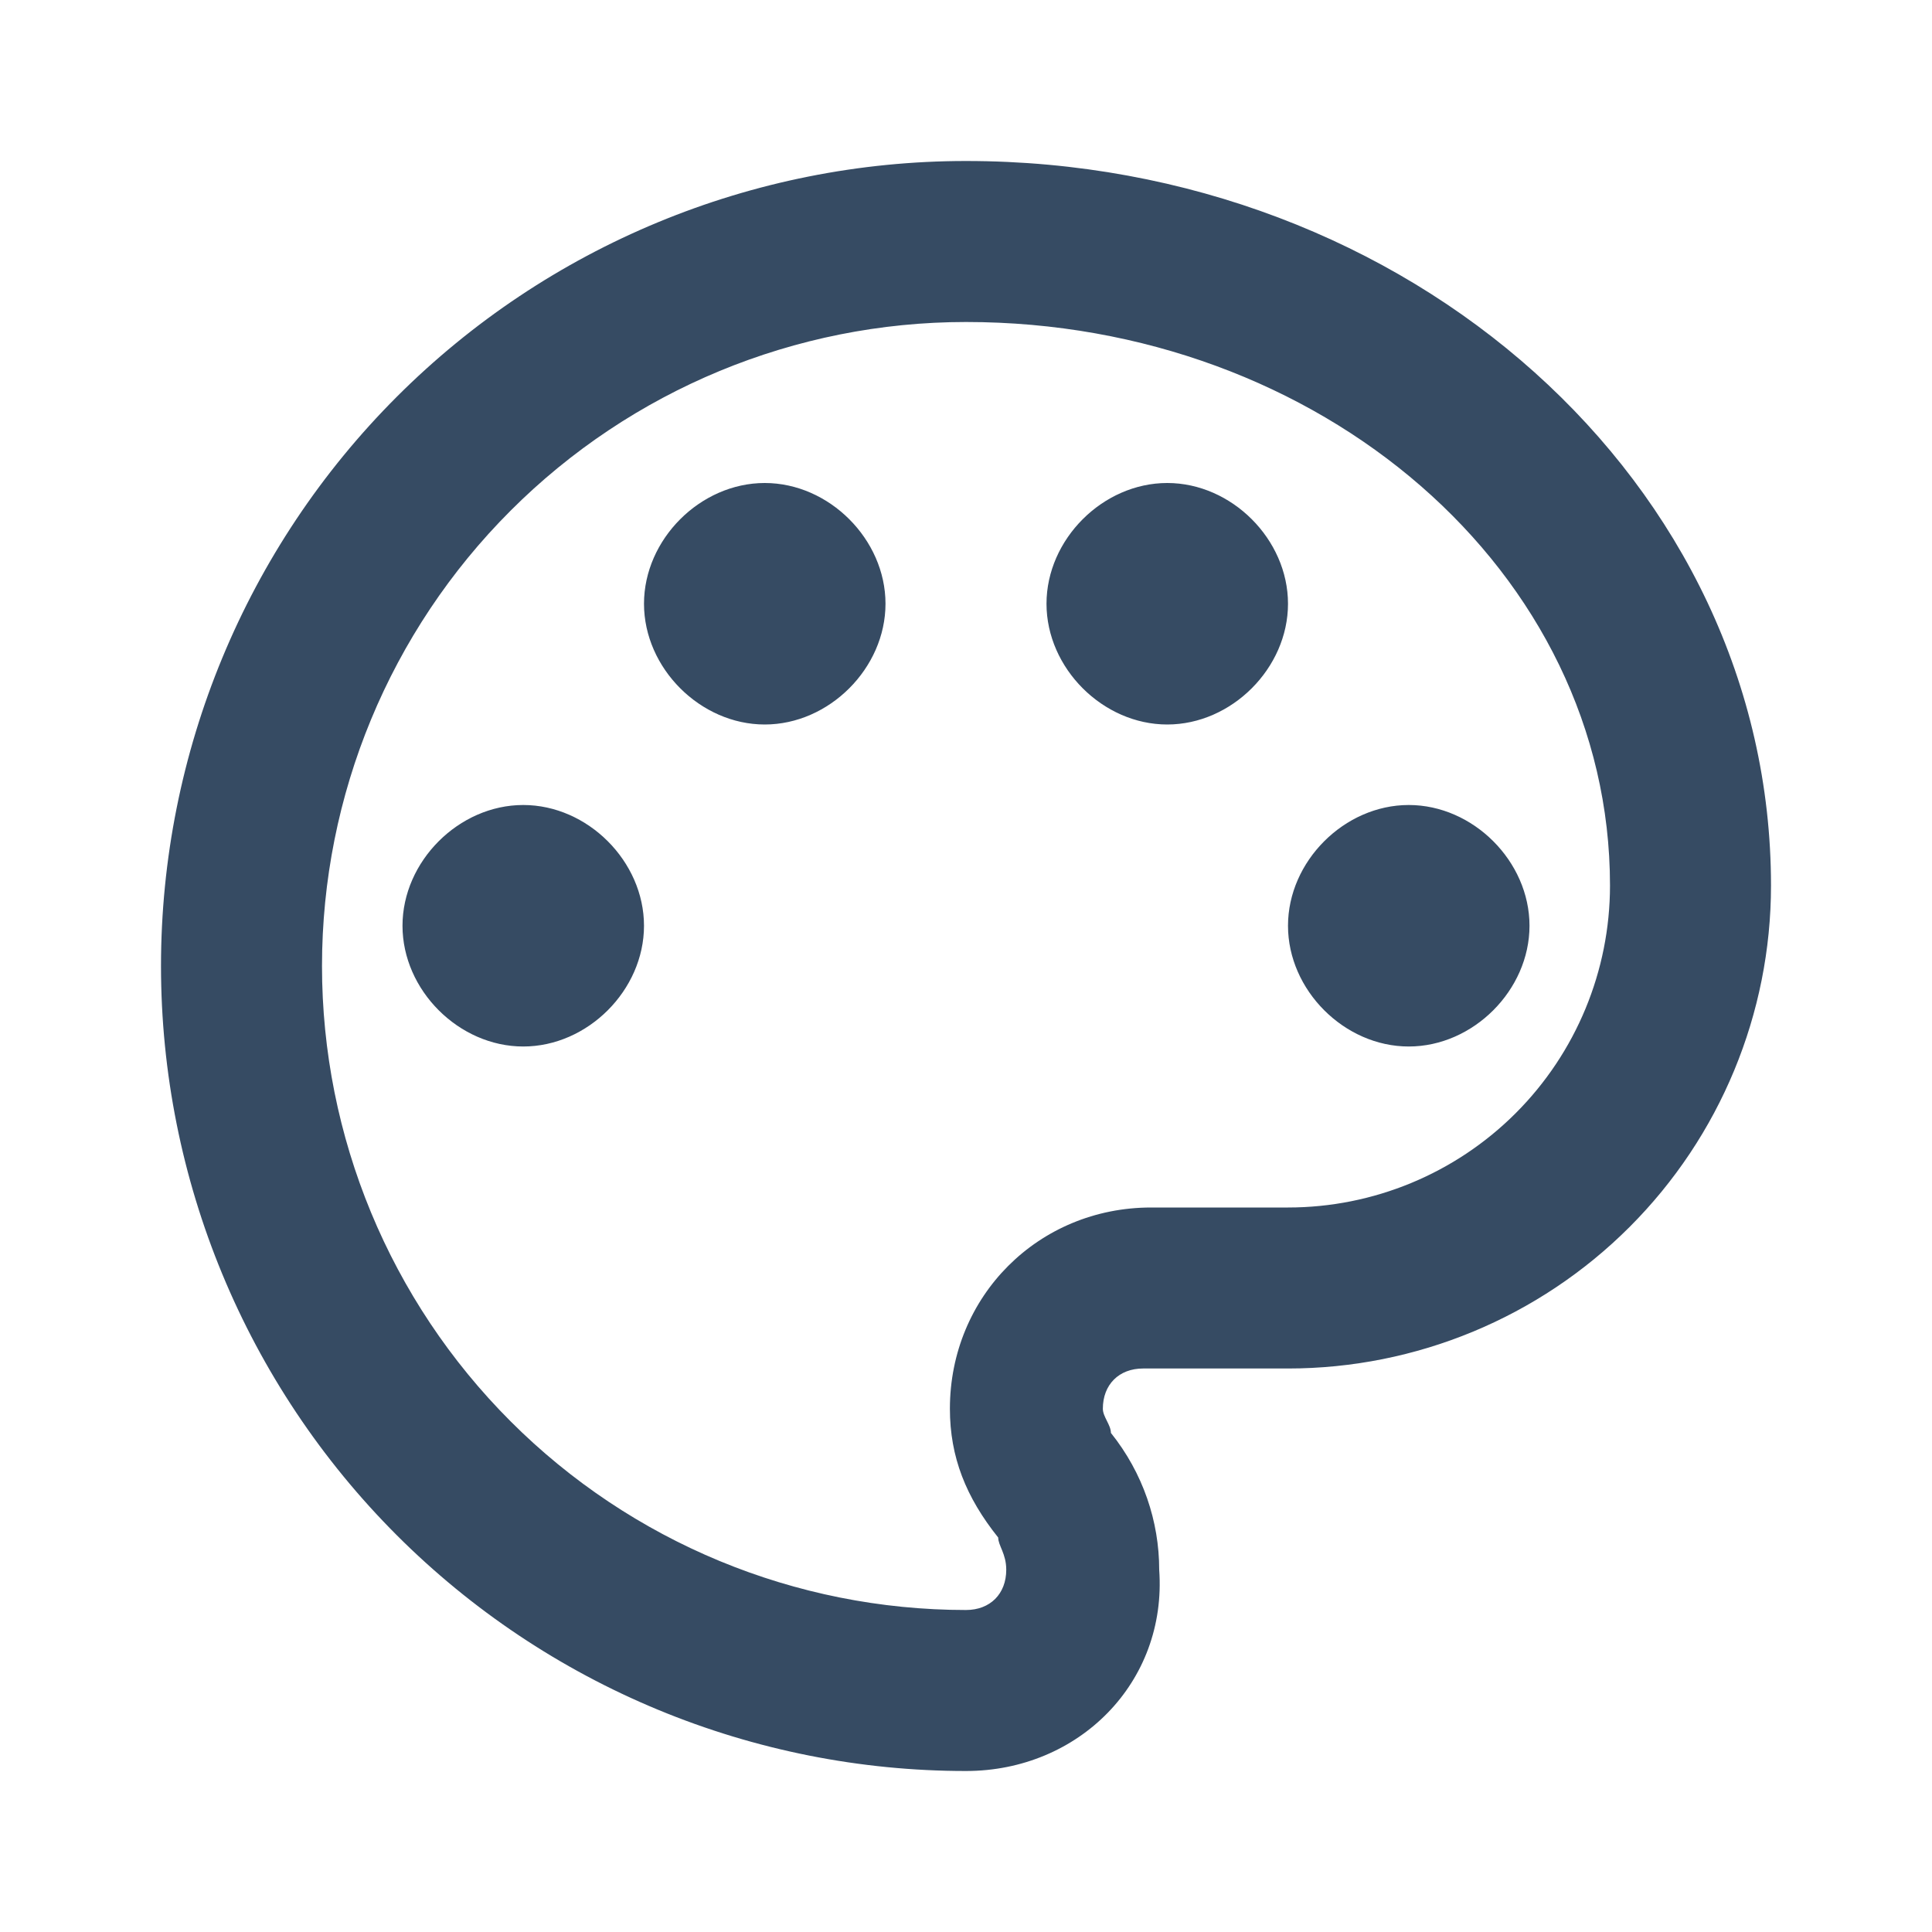
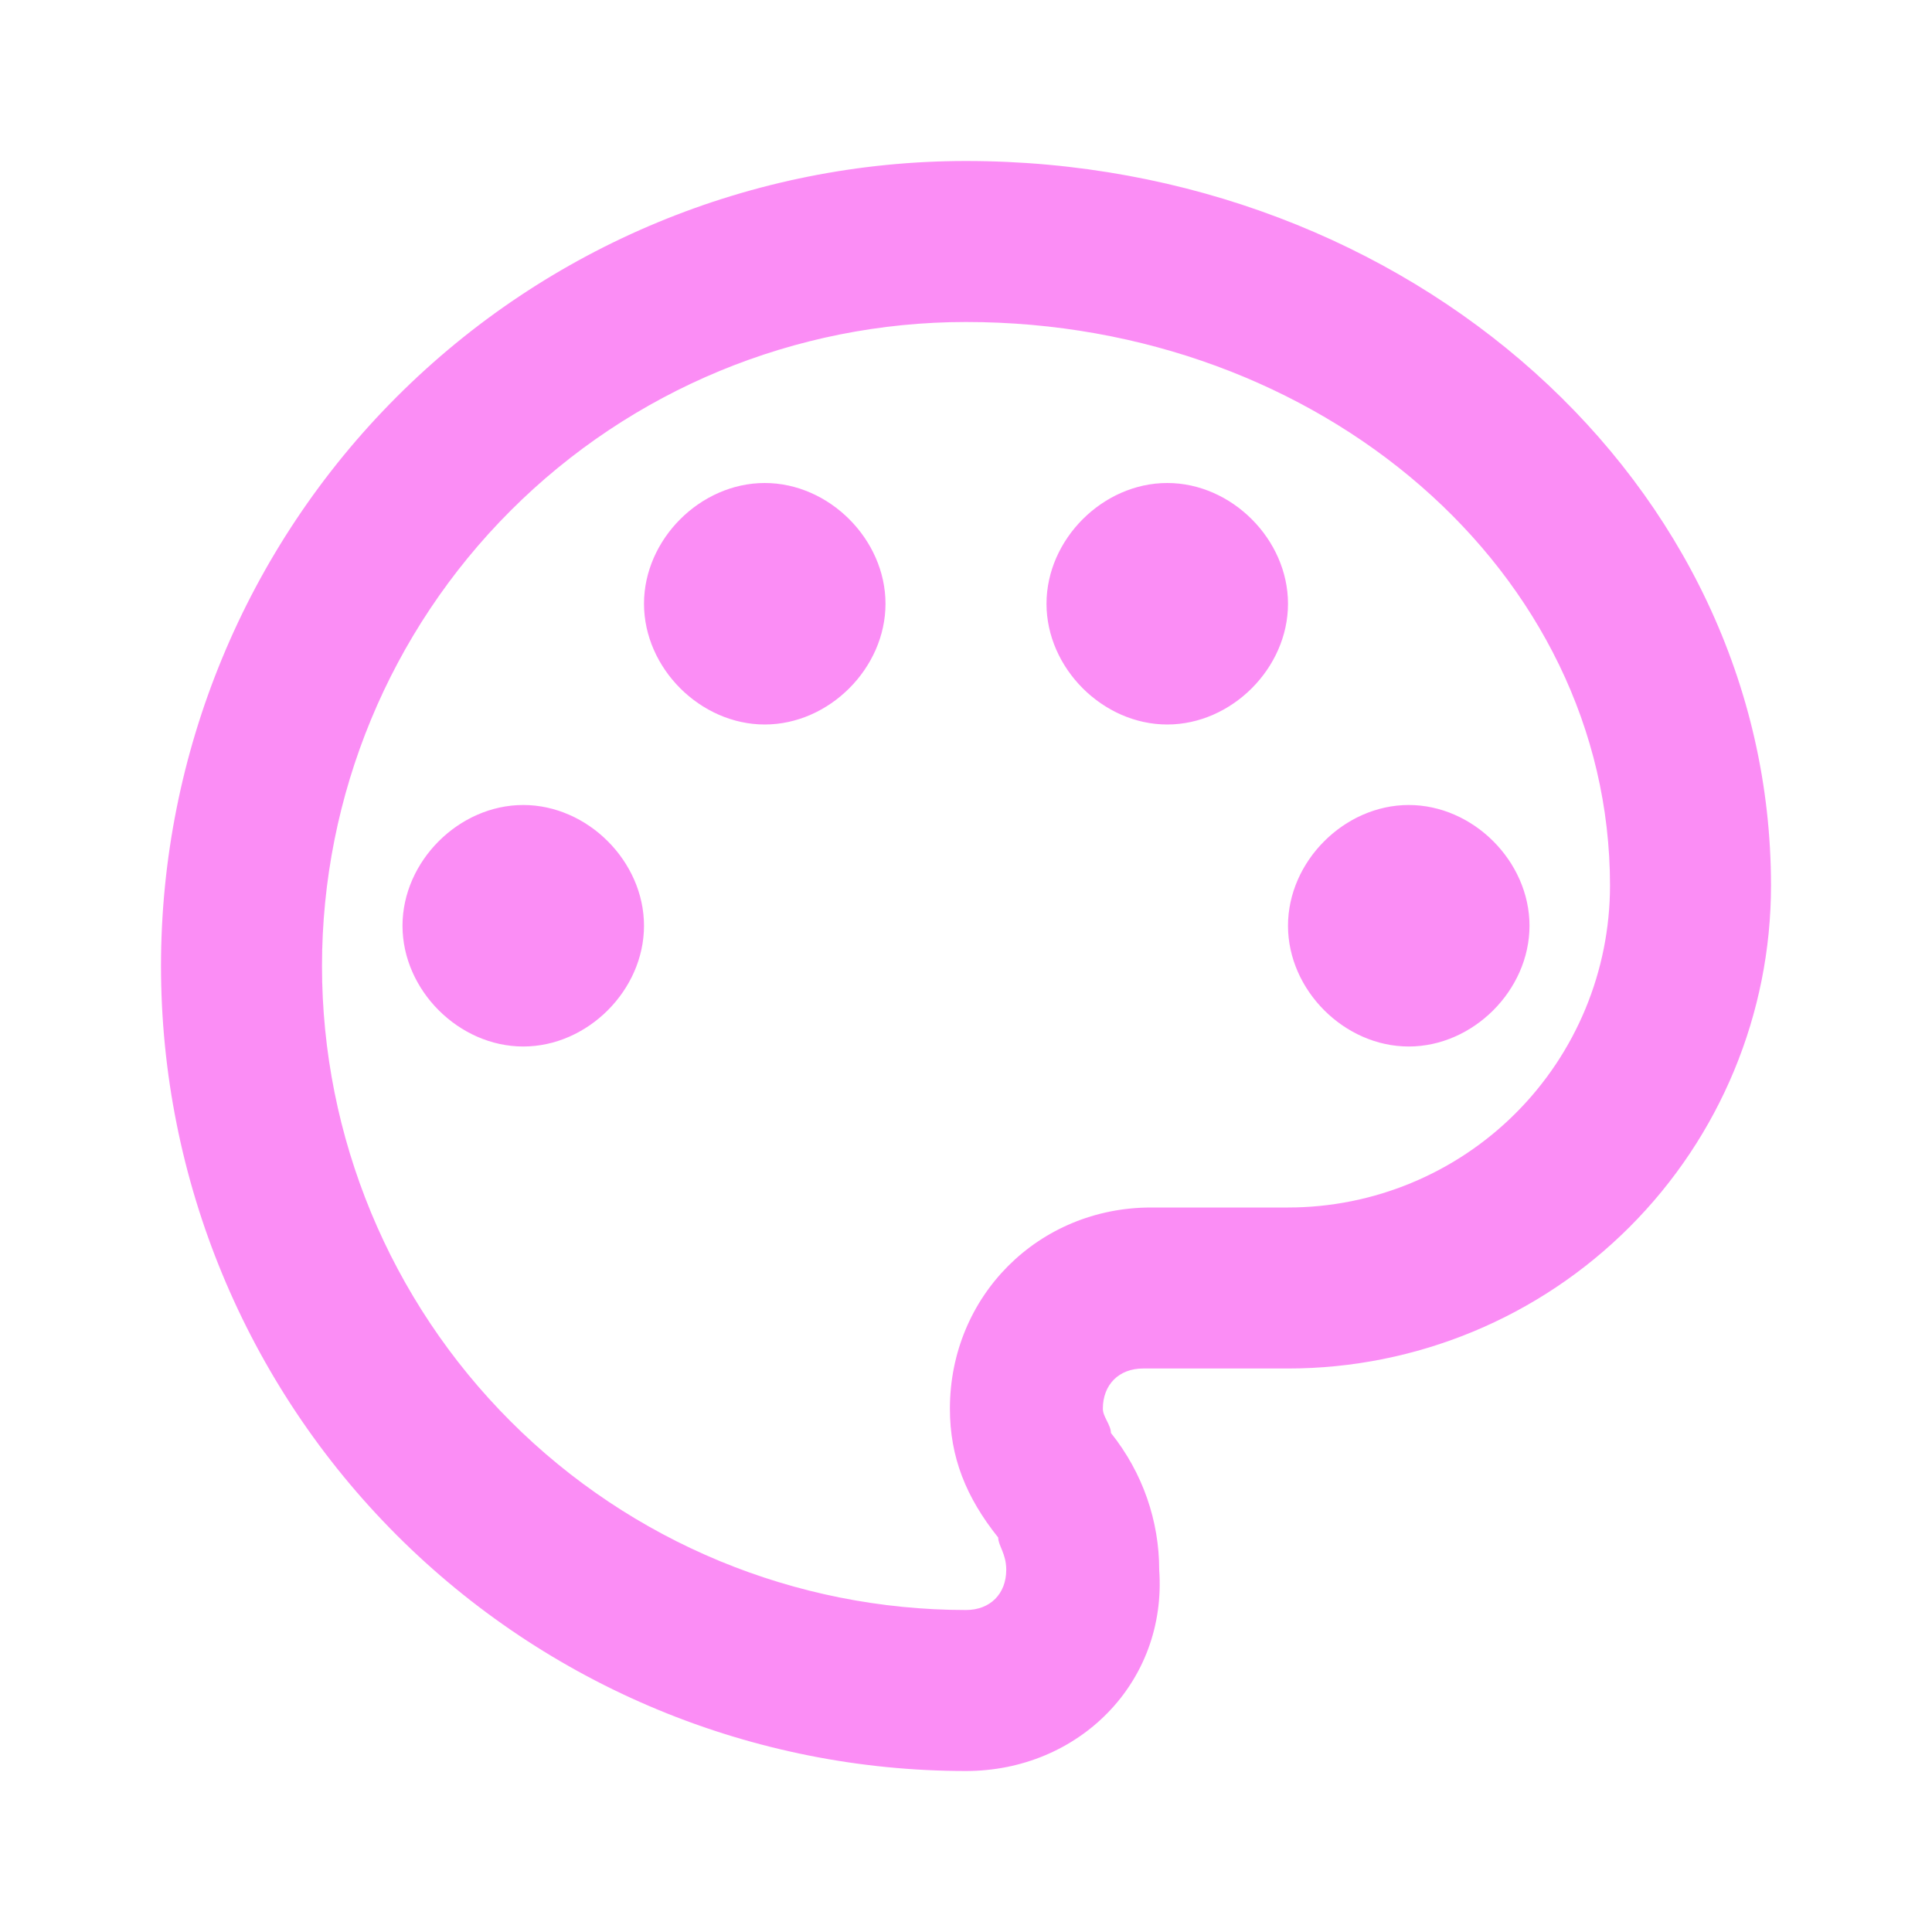
<svg xmlns="http://www.w3.org/2000/svg" width="80" height="80" viewBox="0 0 120 120" fill="none">
-   <path d="M60 110C53.434 110 46.932 108.707 40.866 106.194C34.8 103.681 29.288 99.998 24.645 95.355C15.268 85.978 10 73.261 10 60C10 46.739 15.268 34.022 24.645 24.645C34.022 15.268 46.739 10 60 10C87.5 10 110 30 110 55C110 62.956 106.839 70.587 101.213 76.213C95.587 81.839 87.957 85 80 85H71C69.5 85 68.5 86 68.5 87.5C68.5 88 69 88.5 69 89C71 91.5 72 94.5 72 97.5C72.5 104.5 67 110 60 110ZM60 20C49.391 20 39.217 24.214 31.716 31.716C24.214 39.217 20 49.391 20 60C20 70.609 24.214 80.783 31.716 88.284C39.217 95.786 49.391 100 60 100C61.5 100 62.5 99 62.5 97.5C62.5 96.5 62 96 62 95.5C60 93 59 90.5 59 87.5C59 80.5 64.5 75 71.5 75H80C85.304 75 90.391 72.893 94.142 69.142C97.893 65.391 100 60.304 100 55C100 35.5 82 20 60 20ZM32.5 50C36.5 50 40 53.5 40 57.5C40 61.5 36.5 65 32.5 65C28.5 65 25 61.5 25 57.5C25 53.5 28.5 50 32.5 50ZM47.5 30C51.5 30 55 33.5 55 37.5C55 41.5 51.5 45 47.5 45C43.5 45 40 41.5 40 37.5C40 33.5 43.5 30 47.5 30ZM72.5 30C76.5 30 80 33.5 80 37.5C80 41.5 76.5 45 72.5 45C68.5 45 65 41.5 65 37.5C65 33.5 68.5 30 72.5 30ZM87.5 50C91.5 50 95 53.5 95 57.5C95 61.5 91.5 65 87.5 65C83.5 65 80 61.5 80 57.5C80 53.5 83.5 50 87.5 50Z" fill="#364b63" />
+   <path d="M60 110C53.434 110 46.932 108.707 40.866 106.194C34.8 103.681 29.288 99.998 24.645 95.355C15.268 85.978 10 73.261 10 60C10 46.739 15.268 34.022 24.645 24.645C34.022 15.268 46.739 10 60 10C87.5 10 110 30 110 55C110 62.956 106.839 70.587 101.213 76.213C95.587 81.839 87.957 85 80 85H71C69.5 85 68.5 86 68.5 87.5C68.5 88 69 88.5 69 89C71 91.5 72 94.5 72 97.5C72.5 104.5 67 110 60 110ZM60 20C49.391 20 39.217 24.214 31.716 31.716C24.214 39.217 20 49.391 20 60C20 70.609 24.214 80.783 31.716 88.284C39.217 95.786 49.391 100 60 100C61.5 100 62.5 99 62.5 97.5C62.5 96.5 62 96 62 95.5C60 93 59 90.5 59 87.5C59 80.5 64.5 75 71.5 75H80C85.304 75 90.391 72.893 94.142 69.142C97.893 65.391 100 60.304 100 55C100 35.5 82 20 60 20ZM32.5 50C36.5 50 40 53.5 40 57.5C40 61.5 36.5 65 32.5 65C28.5 65 25 61.5 25 57.5C25 53.5 28.5 50 32.5 50ZM47.5 30C51.5 30 55 33.5 55 37.5C55 41.5 51.5 45 47.5 45C43.5 45 40 41.5 40 37.5C40 33.5 43.5 30 47.5 30ZM72.5 30C76.5 30 80 33.5 80 37.5C80 41.5 76.5 45 72.5 45C68.5 45 65 41.5 65 37.5C65 33.5 68.5 30 72.5 30ZM87.5 50C91.5 50 95 53.5 95 57.5C95 61.5 91.5 65 87.5 65C83.5 65 80 61.5 80 57.5C80 53.5 83.5 50 87.5 50Z" fill="#f71cec80" />
</svg>
